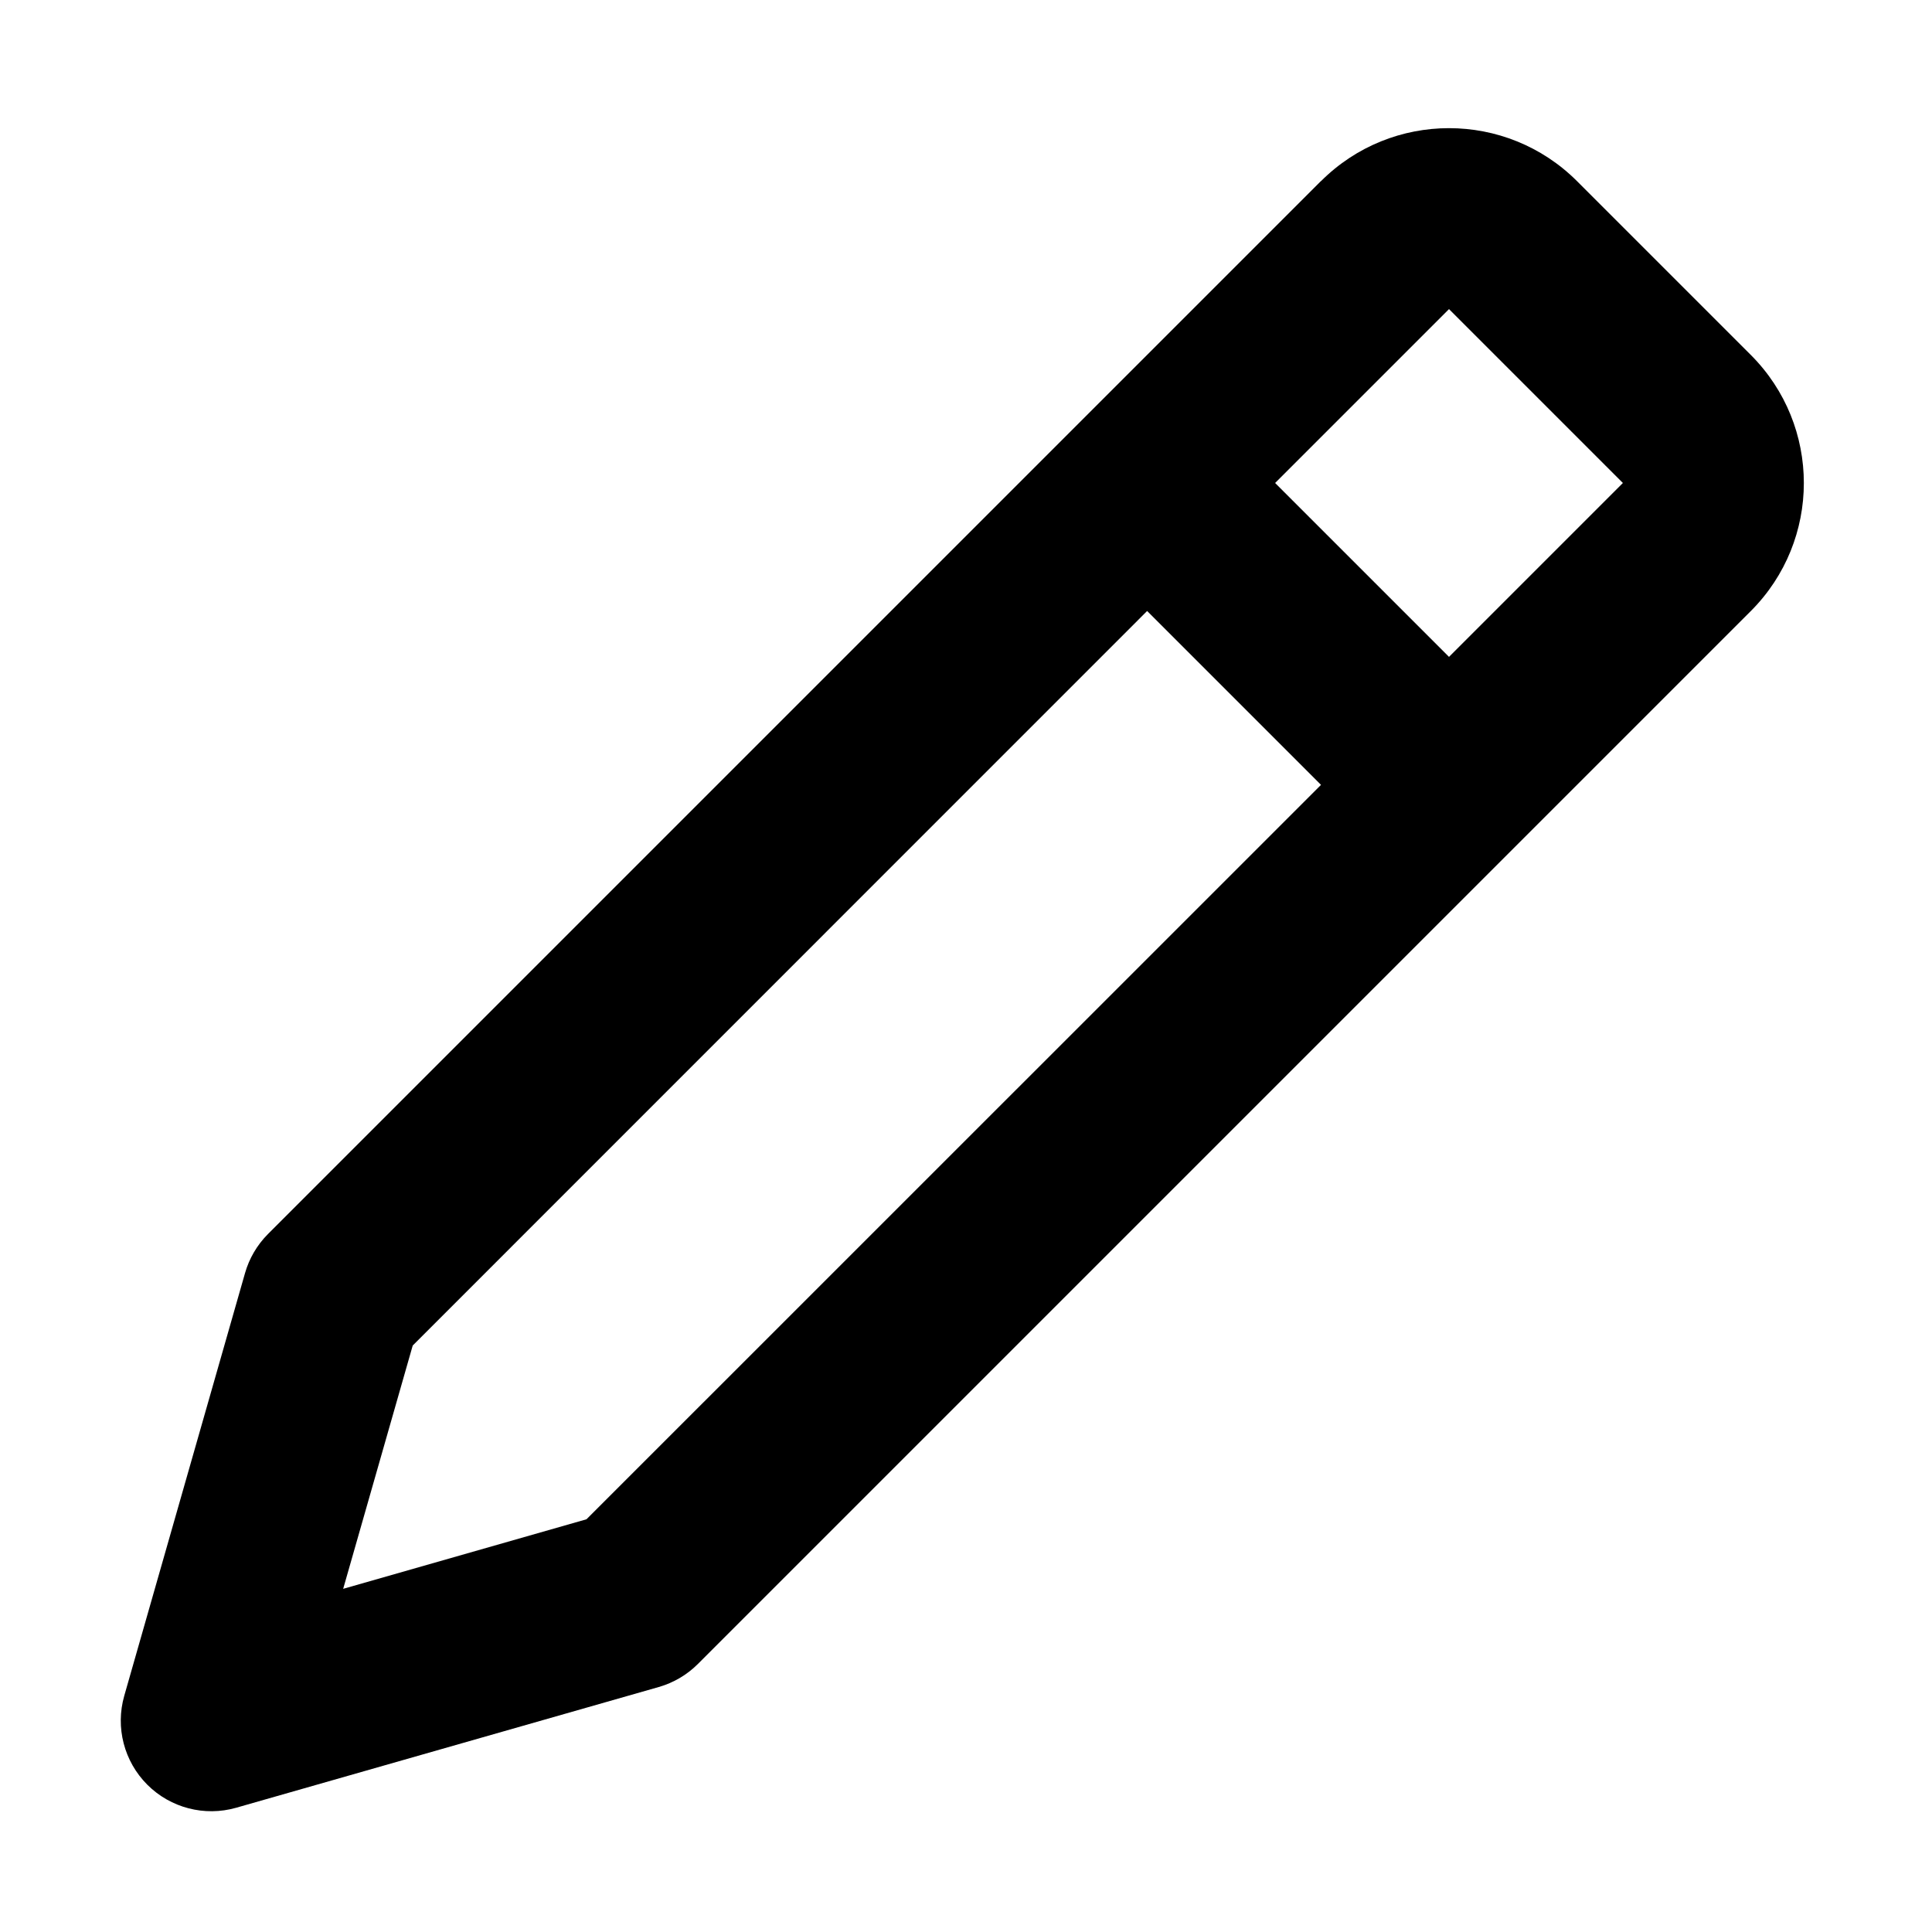
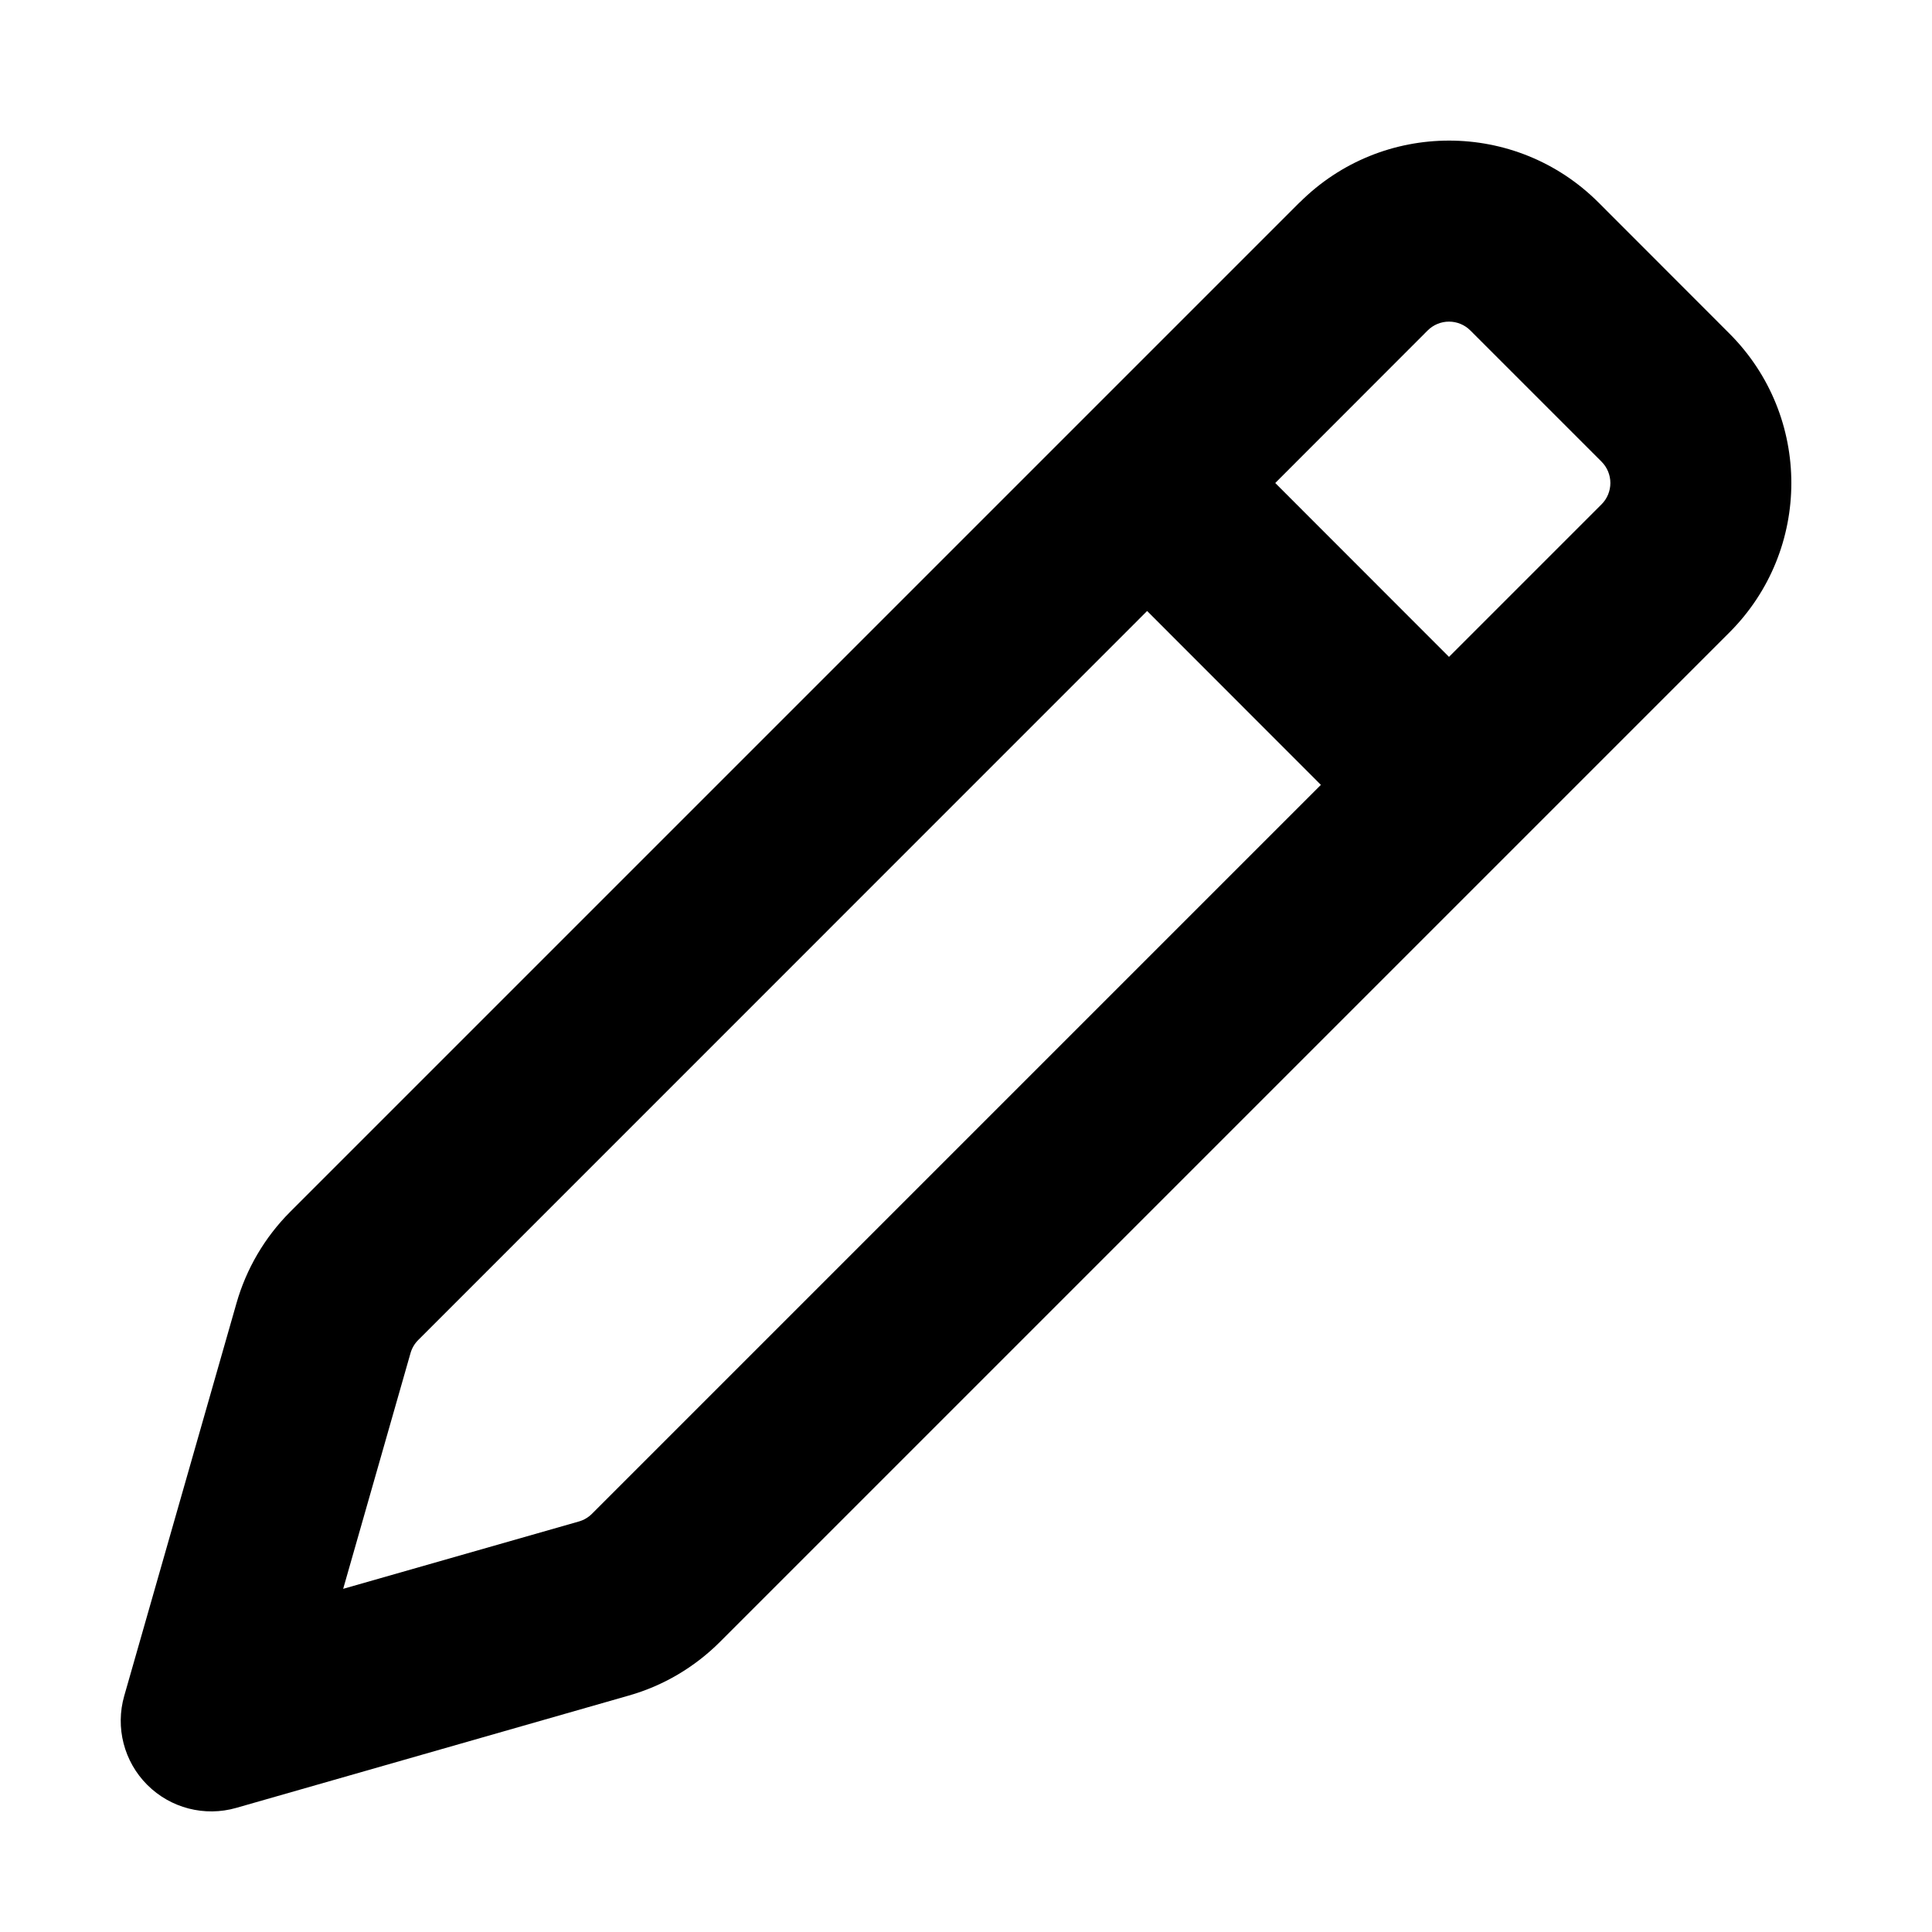
<svg xmlns="http://www.w3.org/2000/svg" width="16" height="16" viewBox="0 0 16 16">
-   <path fill-rule="evenodd" clip-rule="evenodd" d="M10.94 1.5a1.5 1.5 0 012.12 0l1.44 1.44a1.5 1.5 0 010 2.12l-8.72 8.72a.75.75 0 01-.324.191l-3.5 1a.75.75 0 01-.927-.927l1-3.5a.75.75 0 01.19-.324l8.72-8.72zM10.56 4L12 5.44 13.44 4 12 2.56 10.56 4zm.38 2.5L9.5 5.06l-6.082 6.083-.576 2.015 2.015-.576L10.94 6.5z" />
+   <path fill-rule="evenodd" clip-rule="evenodd" d="M10.763 1.677a1.75 1.75 0 012.475 0l1.085 1.086a1.75 1.75 0 010 2.474l-8.36 8.36c-.21.21-.47.364-.756.445l-3.25.93a.75.75 0 01-.928-.928l.929-3.25a1.75 1.75 0 01.445-.758l8.36-8.36zm1.414 1.06a.25.25 0 00-.354 0L10.561 4 12 5.44l1.263-1.263a.25.25 0 000-.354l-1.086-1.086zM10.939 6.5L9.5 5.06l-6.036 6.037a.25.25 0 00-.064.108l-.558 1.953 1.953-.558a.25.25 0 00.108-.064L10.939 6.5z" />
</svg>
